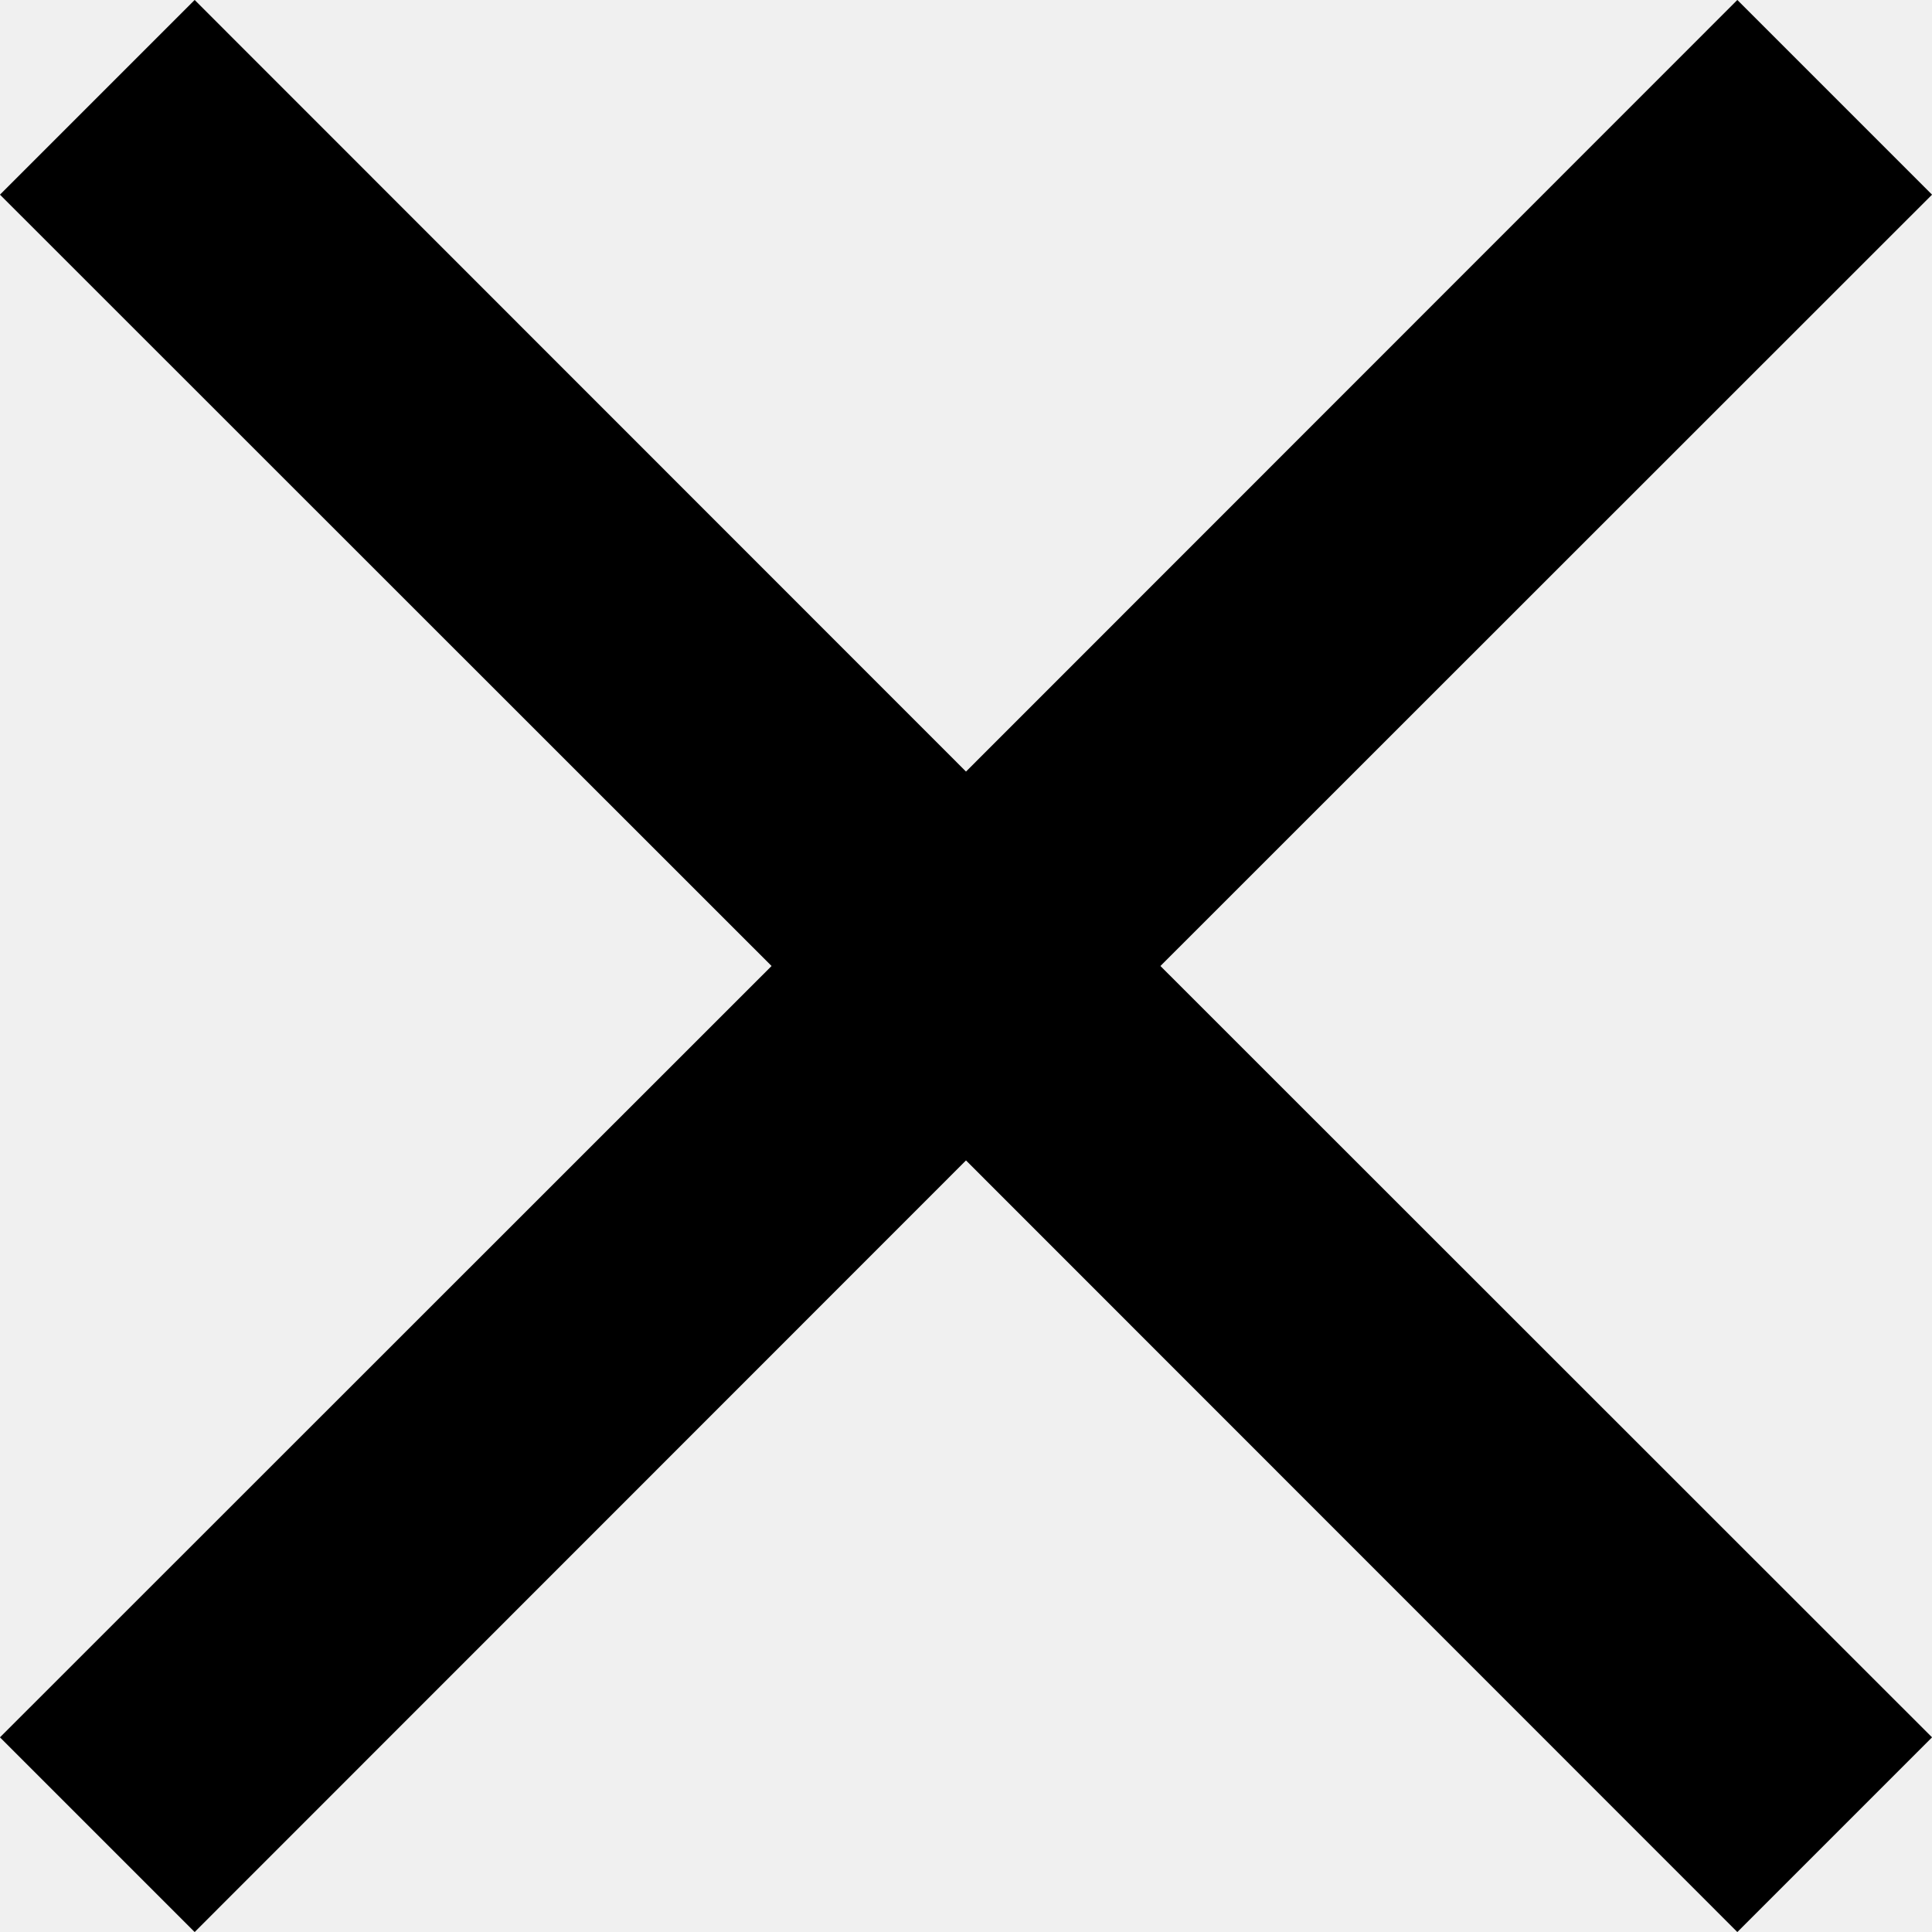
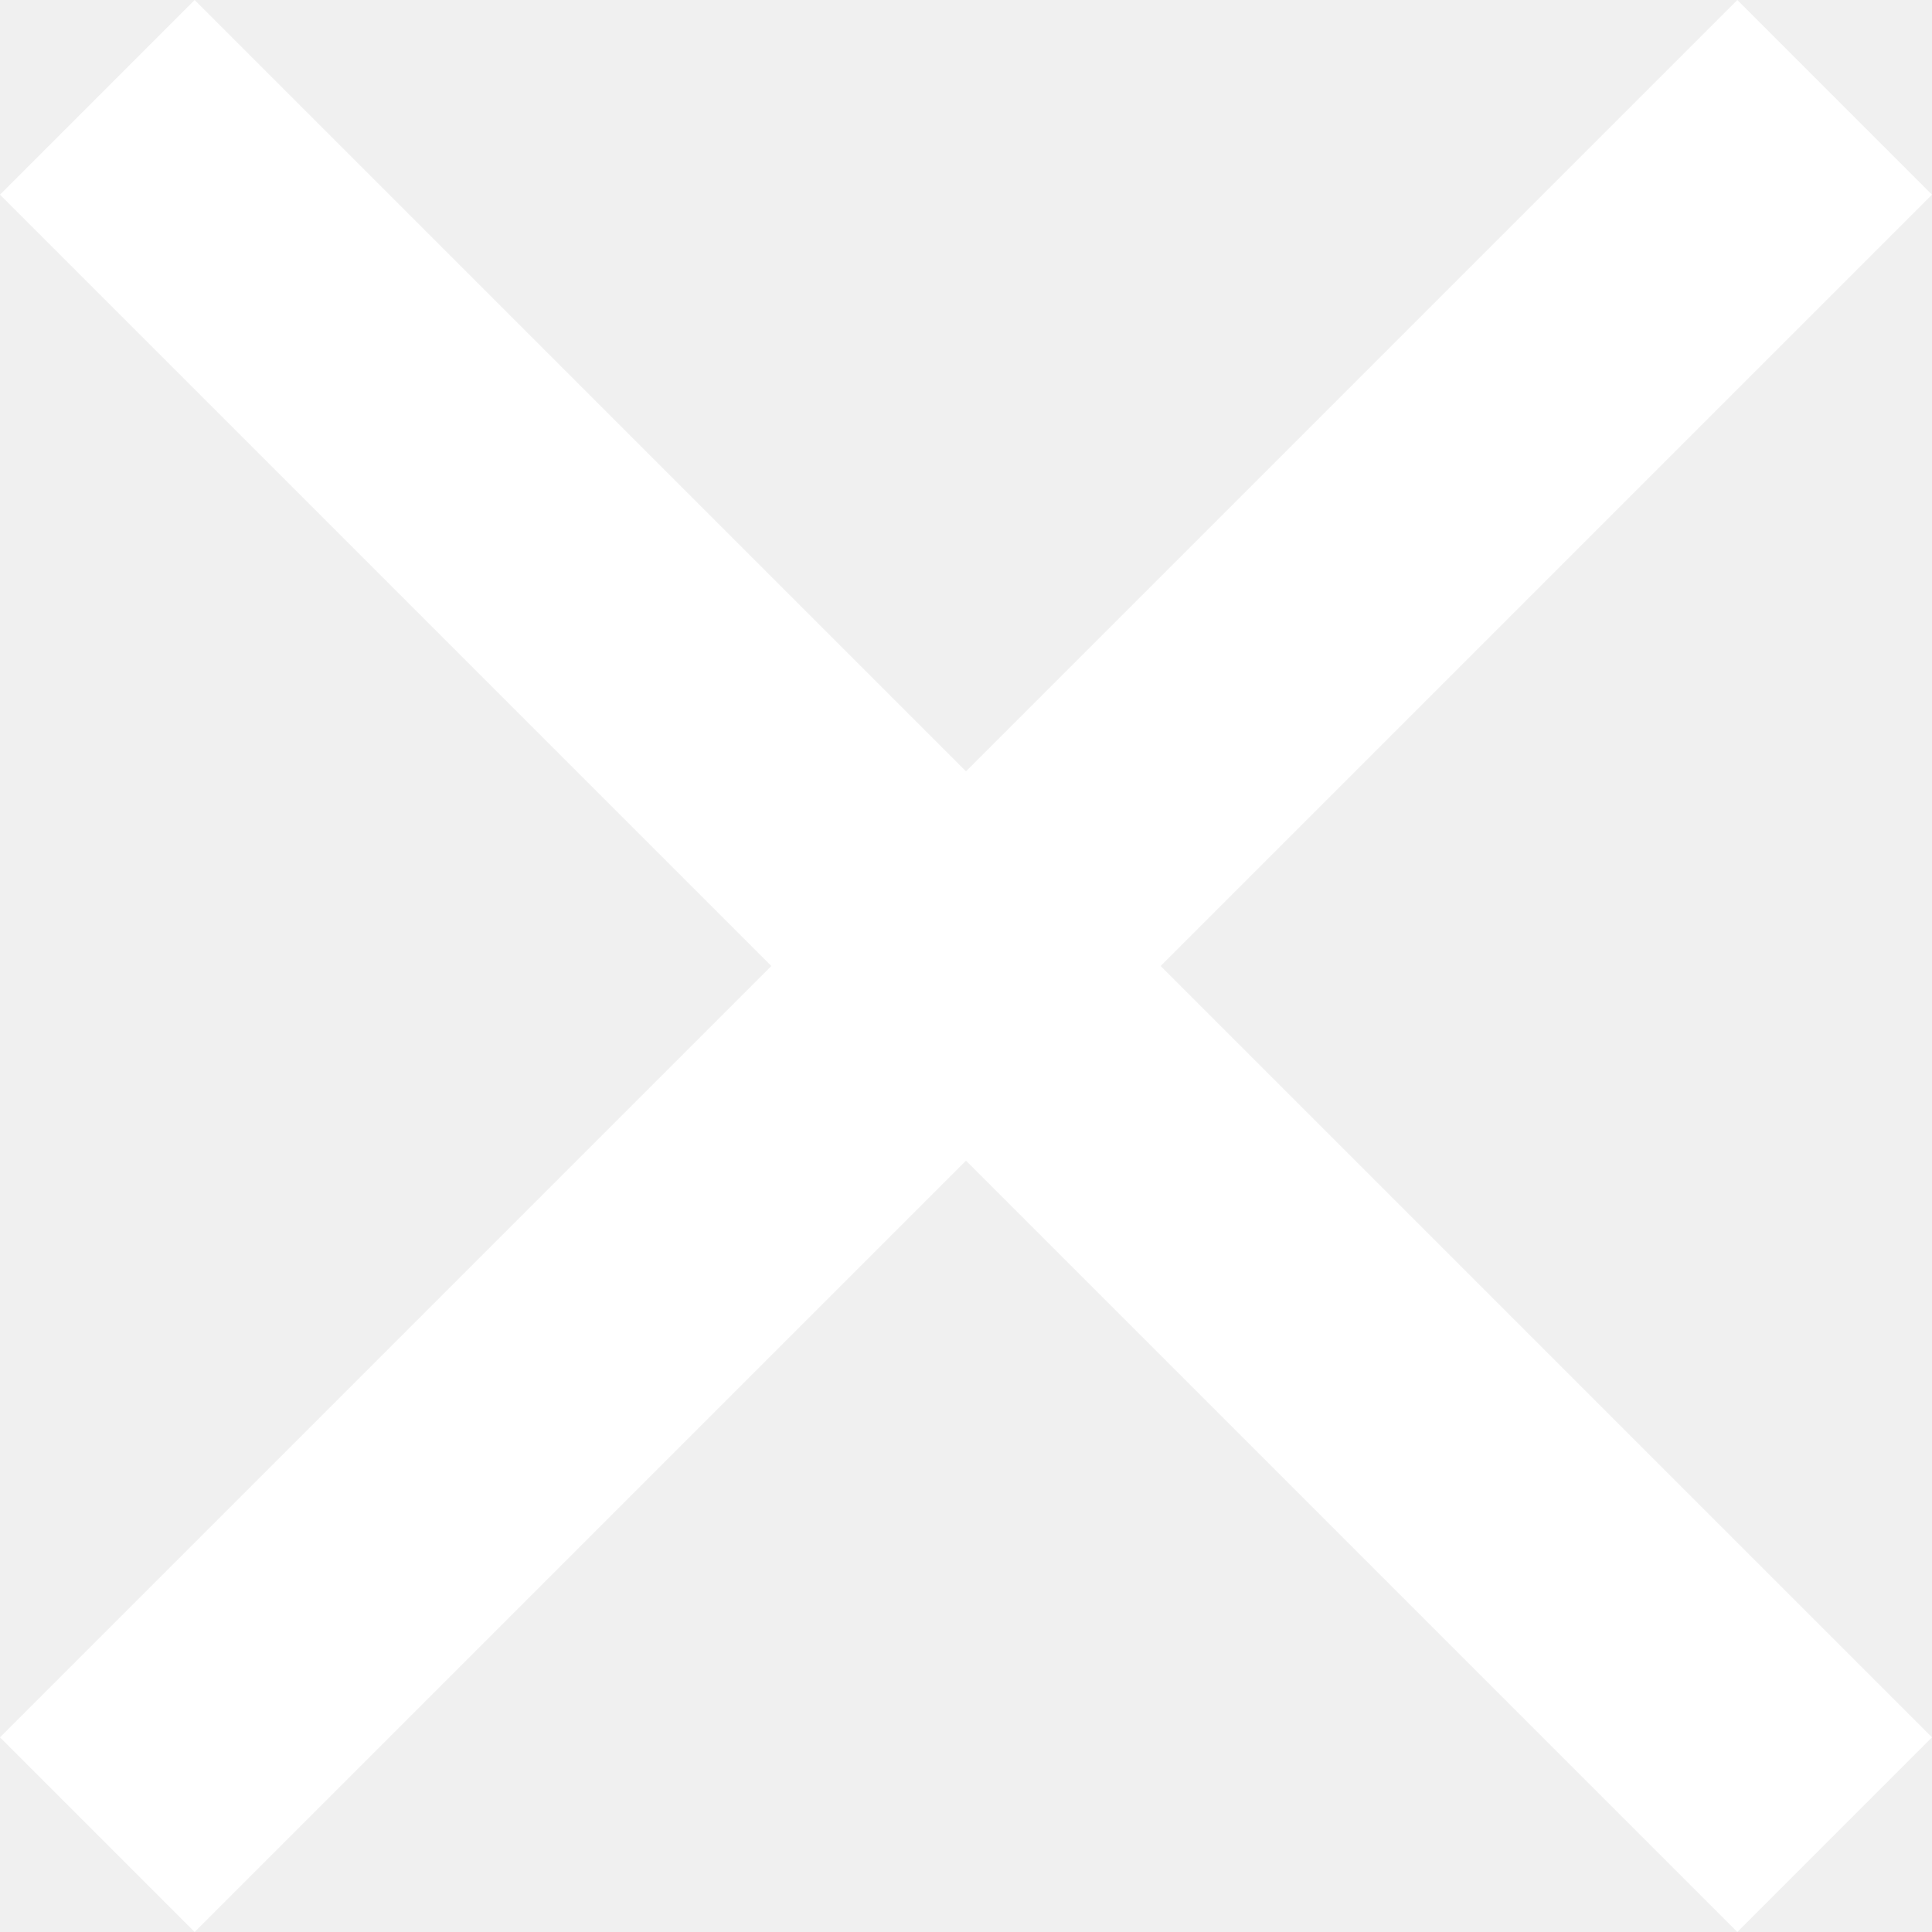
<svg xmlns="http://www.w3.org/2000/svg" width="8" height="8" viewBox="0 0 8 8" fill="none">
-   <path d="M7.293 0.806L4.452 3.646L4.099 4L4.452 4.354L7.293 7.194L7.194 7.293L4.354 4.452L4 4.099L3.646 4.452L0.806 7.293L0.707 7.194L3.548 4.354L3.901 4L3.548 3.646L0.707 0.806L0.806 0.707L3.646 3.548L4 3.901L4.354 3.548L7.194 0.707L7.293 0.806Z" fill="white" stroke="black" />
+   <path d="M8 0.806L7.194 0L4 3.194L0.806 0L0 0.806L3.194 4L0 7.194L0.806 8L4 4.806L7.194 8L8 7.194L4.806 4L8 0.806Z" fill="white" />
</svg>
